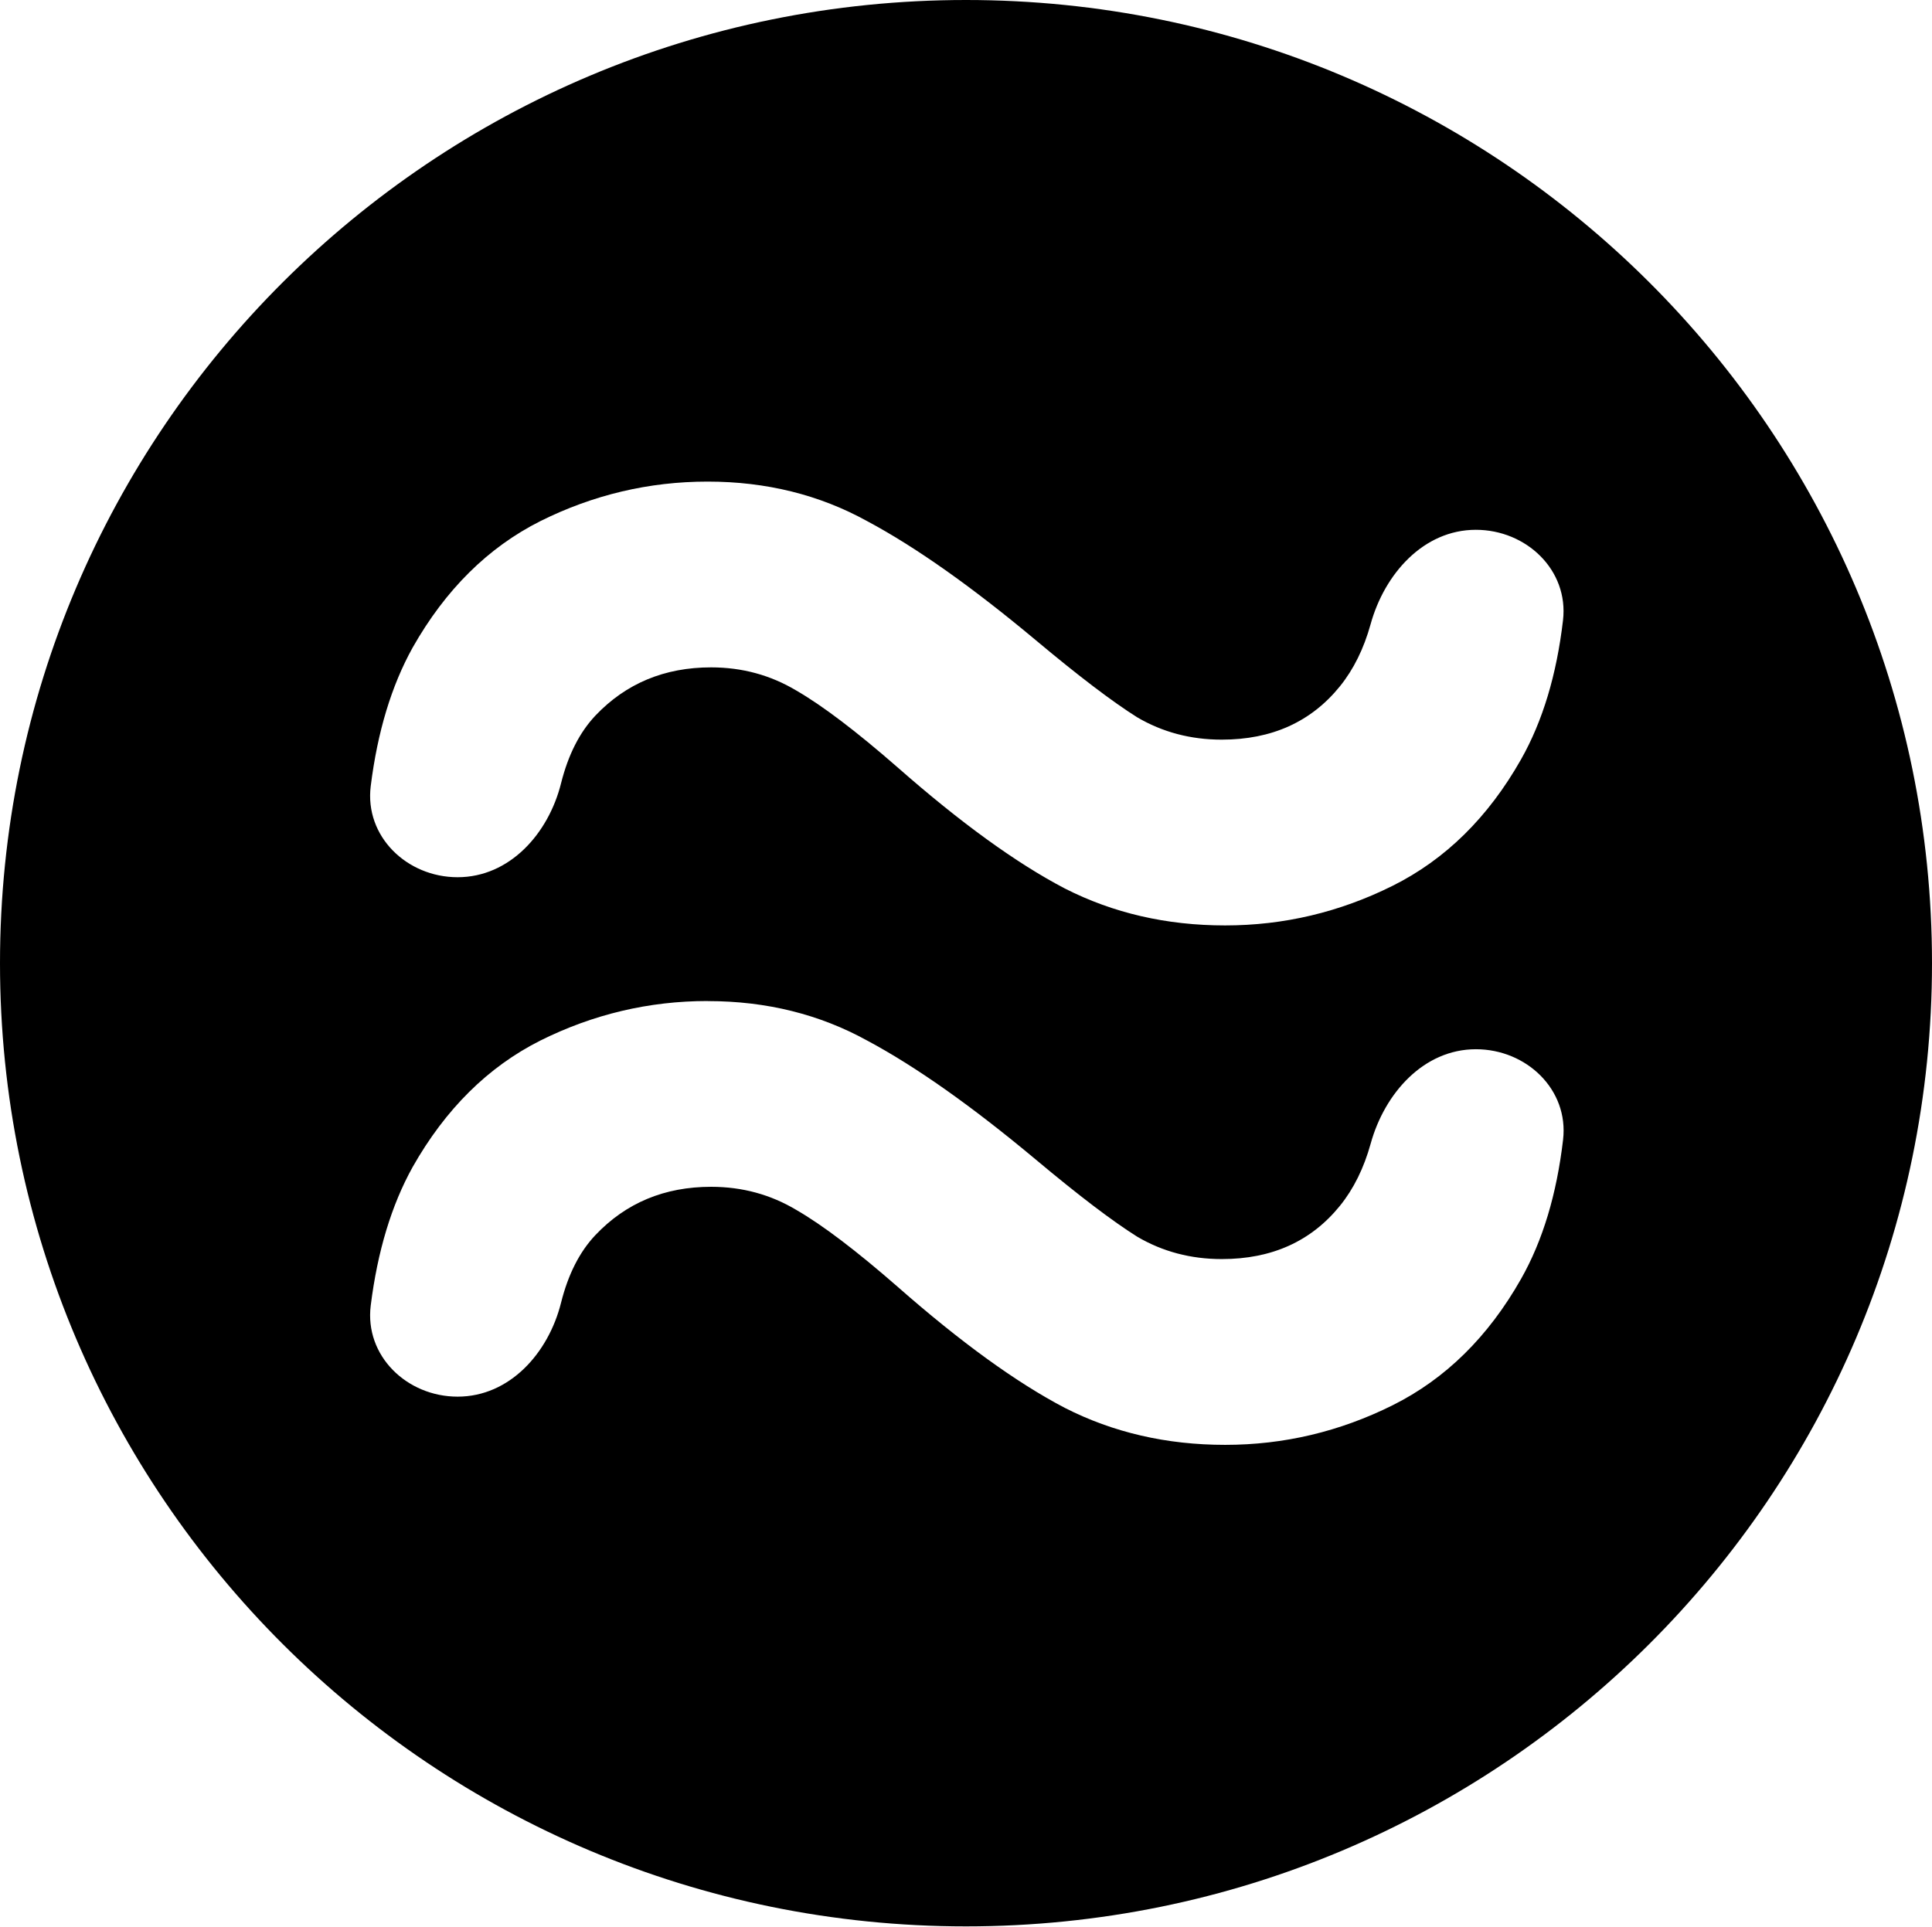
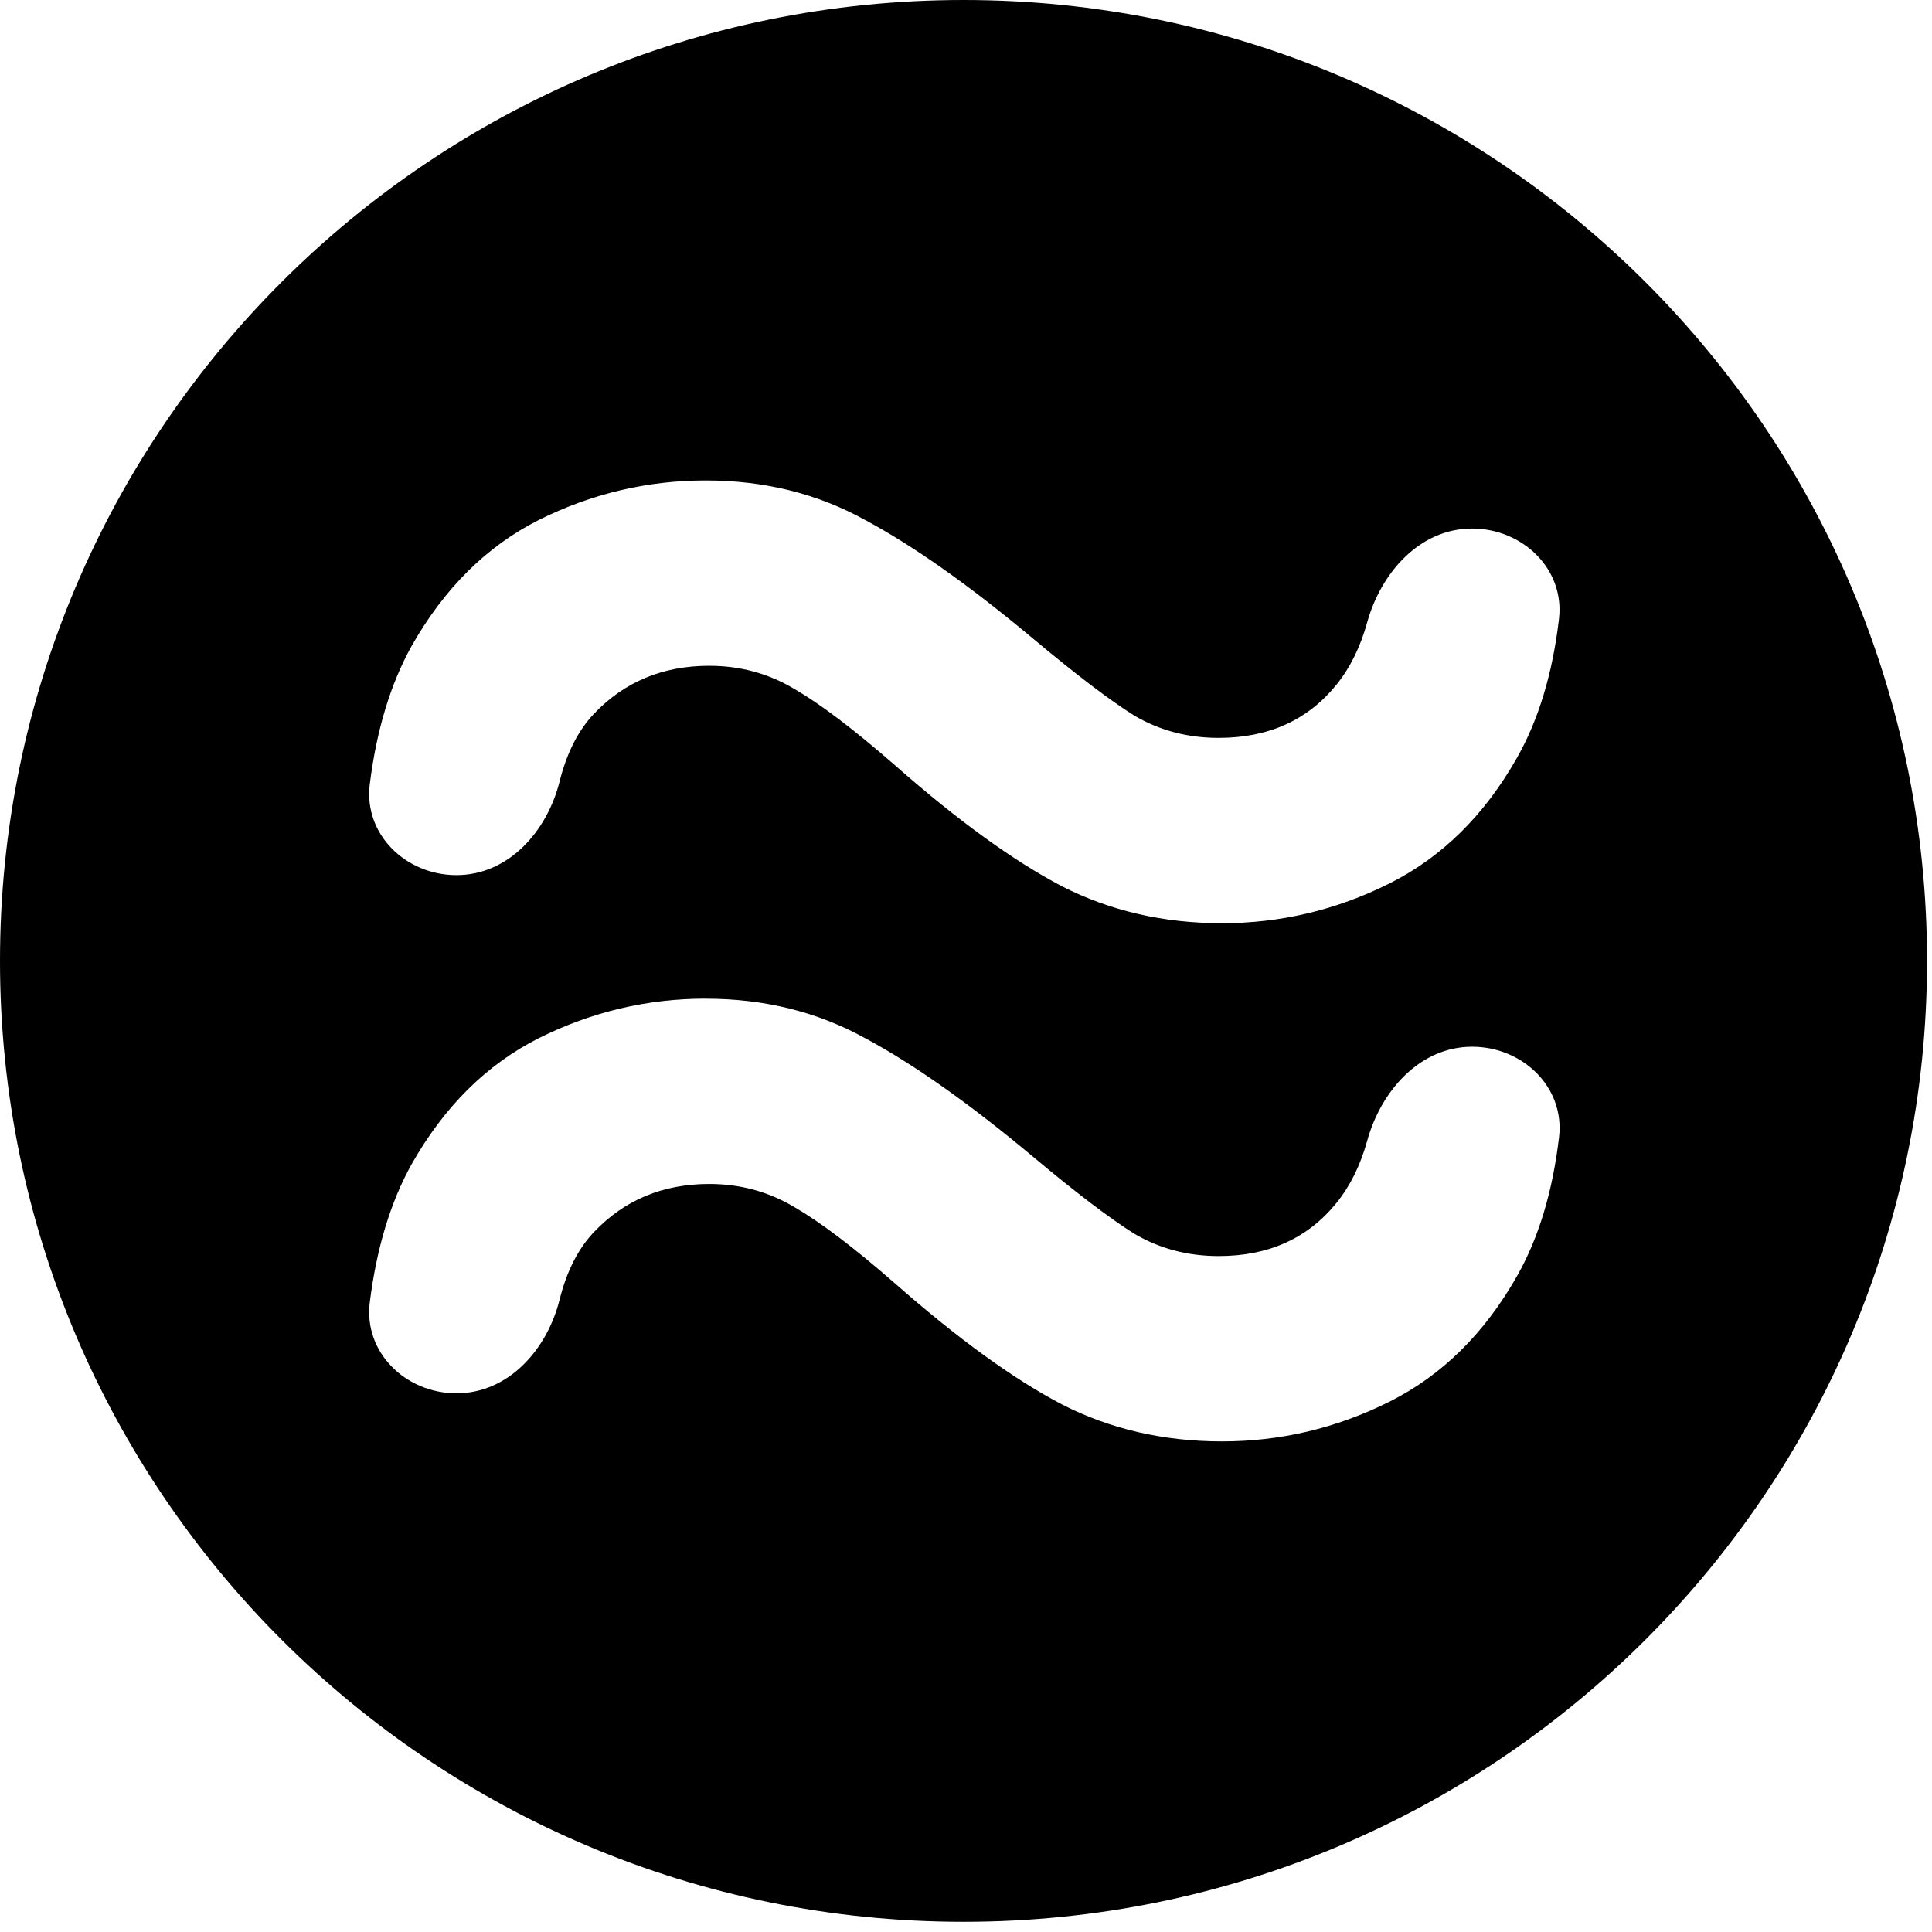
- <svg xmlns="http://www.w3.org/2000/svg" width="27.928" height="27.852" viewBox="0 0 27.928 27.852" fill="none" version="1.1" id="svg1">
-   <defs id="defs1" />
-   <path d="m 13.964,0 c 7.712,0 13.964,6.235 13.964,13.926 0,7.691 -6.252,13.926 -13.964,13.926 C 6.252,27.852 0,21.617 0,13.926 0,6.235 6.252,0 13.964,0 Z m -3.735,14.473 c -0.848,0 -1.654,0.191 -2.419,0.572 -0.756,0.381 -1.371,0.991 -1.845,1.828 -0.306,0.551 -0.508,1.219 -0.606,2.003 -0.09,0.726 0.522,1.317 1.256,1.317 0.752,0 1.313,-0.63 1.495,-1.357 0.103,-0.412 0.269,-0.739 0.499,-0.981 0.441,-0.464 0.997,-0.696 1.671,-0.696 0.449,0 0.86,0.112 1.234,0.336 0.374,0.216 0.86,0.584 1.459,1.107 0.914,0.804 1.721,1.388 2.419,1.753 0.698,0.356 1.471,0.535 2.319,0.535 0.848,0 1.654,-0.191 2.419,-0.572 0.765,-0.381 1.384,-0.991 1.858,-1.828 0.313,-0.553 0.515,-1.224 0.607,-2.012 0.084,-0.724 -0.529,-1.308 -1.26,-1.308 -0.756,5.4e-5 -1.32,0.637 -1.521,1.364 -0.098,0.354 -0.246,0.654 -0.444,0.899 -0.416,0.514 -0.985,0.771 -1.708,0.771 -0.449,0 -0.856,-0.108 -1.222,-0.323 -0.357,-0.224 -0.848,-0.597 -1.471,-1.119 -0.923,-0.771 -1.733,-1.343 -2.431,-1.716 -0.69,-0.381 -1.459,-0.572 -2.306,-0.572 z m 0,-7.51 c -0.848,0 -1.654,0.191 -2.419,0.572 C 7.054,7.916 6.439,8.526 5.965,9.363 5.659,9.914 5.457,10.581 5.359,11.366 c -0.09,0.726 0.522,1.317 1.256,1.317 0.752,0 1.313,-0.63 1.495,-1.357 C 8.213,10.914 8.379,10.587 8.608,10.345 9.049,9.881 9.606,9.649 10.279,9.649 c 0.449,0 0.86,0.112 1.234,0.336 0.374,0.216 0.86,0.584 1.459,1.107 0.914,0.804 1.721,1.388 2.419,1.753 0.698,0.356 1.471,0.535 2.319,0.535 0.848,0 1.654,-0.191 2.419,-0.572 0.765,-0.381 1.384,-0.991 1.858,-1.828 0.313,-0.553 0.515,-1.224 0.607,-2.012 0.084,-0.724 -0.529,-1.308 -1.26,-1.308 -0.756,0 -1.32,0.637 -1.521,1.364 -0.098,0.354 -0.246,0.654 -0.444,0.899 -0.416,0.514 -0.985,0.771 -1.708,0.771 -0.449,0 -0.856,-0.108 -1.222,-0.323 C 16.081,10.146 15.59,9.773 14.967,9.251 14.044,8.48 13.234,7.908 12.536,7.535 11.846,7.154 11.077,6.963 10.229,6.963 Z" fill="#000000" id="path1" style="stroke-width:0.054" />
+ <svg width="28" height="28" viewBox="0 0 28 28" fill="currentColor">
+   <path d="m 13.964,0 c 7.712,0 13.964,6.235 13.964,13.926 0,7.691 -6.252,13.926 -13.964,13.926 C 6.252,27.852 0,21.617 0,13.926 0,6.235 6.252,0 13.964,0 Z m -3.735,14.473 c -0.848,0 -1.654,0.191 -2.419,0.572 -0.756,0.381 -1.371,0.991 -1.845,1.828 -0.306,0.551 -0.508,1.219 -0.606,2.003 -0.09,0.726 0.522,1.317 1.256,1.317 0.752,0 1.313,-0.63 1.495,-1.357 0.103,-0.412 0.269,-0.739 0.499,-0.981 0.441,-0.464 0.997,-0.696 1.671,-0.696 0.449,0 0.86,0.112 1.234,0.336 0.374,0.216 0.86,0.584 1.459,1.107 0.914,0.804 1.721,1.388 2.419,1.753 0.698,0.356 1.471,0.535 2.319,0.535 0.848,0 1.654,-0.191 2.419,-0.572 0.765,-0.381 1.384,-0.991 1.858,-1.828 0.313,-0.553 0.515,-1.224 0.607,-2.012 0.084,-0.724 -0.529,-1.308 -1.26,-1.308 -0.756,5.4e-5 -1.32,0.637 -1.521,1.364 -0.098,0.354 -0.246,0.654 -0.444,0.899 -0.416,0.514 -0.985,0.771 -1.708,0.771 -0.449,0 -0.856,-0.108 -1.222,-0.323 -0.357,-0.224 -0.848,-0.597 -1.471,-1.119 -0.923,-0.771 -1.733,-1.343 -2.431,-1.716 -0.69,-0.381 -1.459,-0.572 -2.306,-0.572 z m 0,-7.51 c -0.848,0 -1.654,0.191 -2.419,0.572 C 7.054,7.916 6.439,8.526 5.965,9.363 5.659,9.914 5.457,10.581 5.359,11.366 c -0.09,0.726 0.522,1.317 1.256,1.317 0.752,0 1.313,-0.63 1.495,-1.357 C 8.213,10.914 8.379,10.587 8.608,10.345 9.049,9.881 9.606,9.649 10.279,9.649 c 0.449,0 0.86,0.112 1.234,0.336 0.374,0.216 0.86,0.584 1.459,1.107 0.914,0.804 1.721,1.388 2.419,1.753 0.698,0.356 1.471,0.535 2.319,0.535 0.848,0 1.654,-0.191 2.419,-0.572 0.765,-0.381 1.384,-0.991 1.858,-1.828 0.313,-0.553 0.515,-1.224 0.607,-2.012 0.084,-0.724 -0.529,-1.308 -1.26,-1.308 -0.756,0 -1.32,0.637 -1.521,1.364 -0.098,0.354 -0.246,0.654 -0.444,0.899 -0.416,0.514 -0.985,0.771 -1.708,0.771 -0.449,0 -0.856,-0.108 -1.222,-0.323 C 16.081,10.146 15.59,9.773 14.967,9.251 14.044,8.48 13.234,7.908 12.536,7.535 11.846,7.154 11.077,6.963 10.229,6.963 Z" />
</svg>
